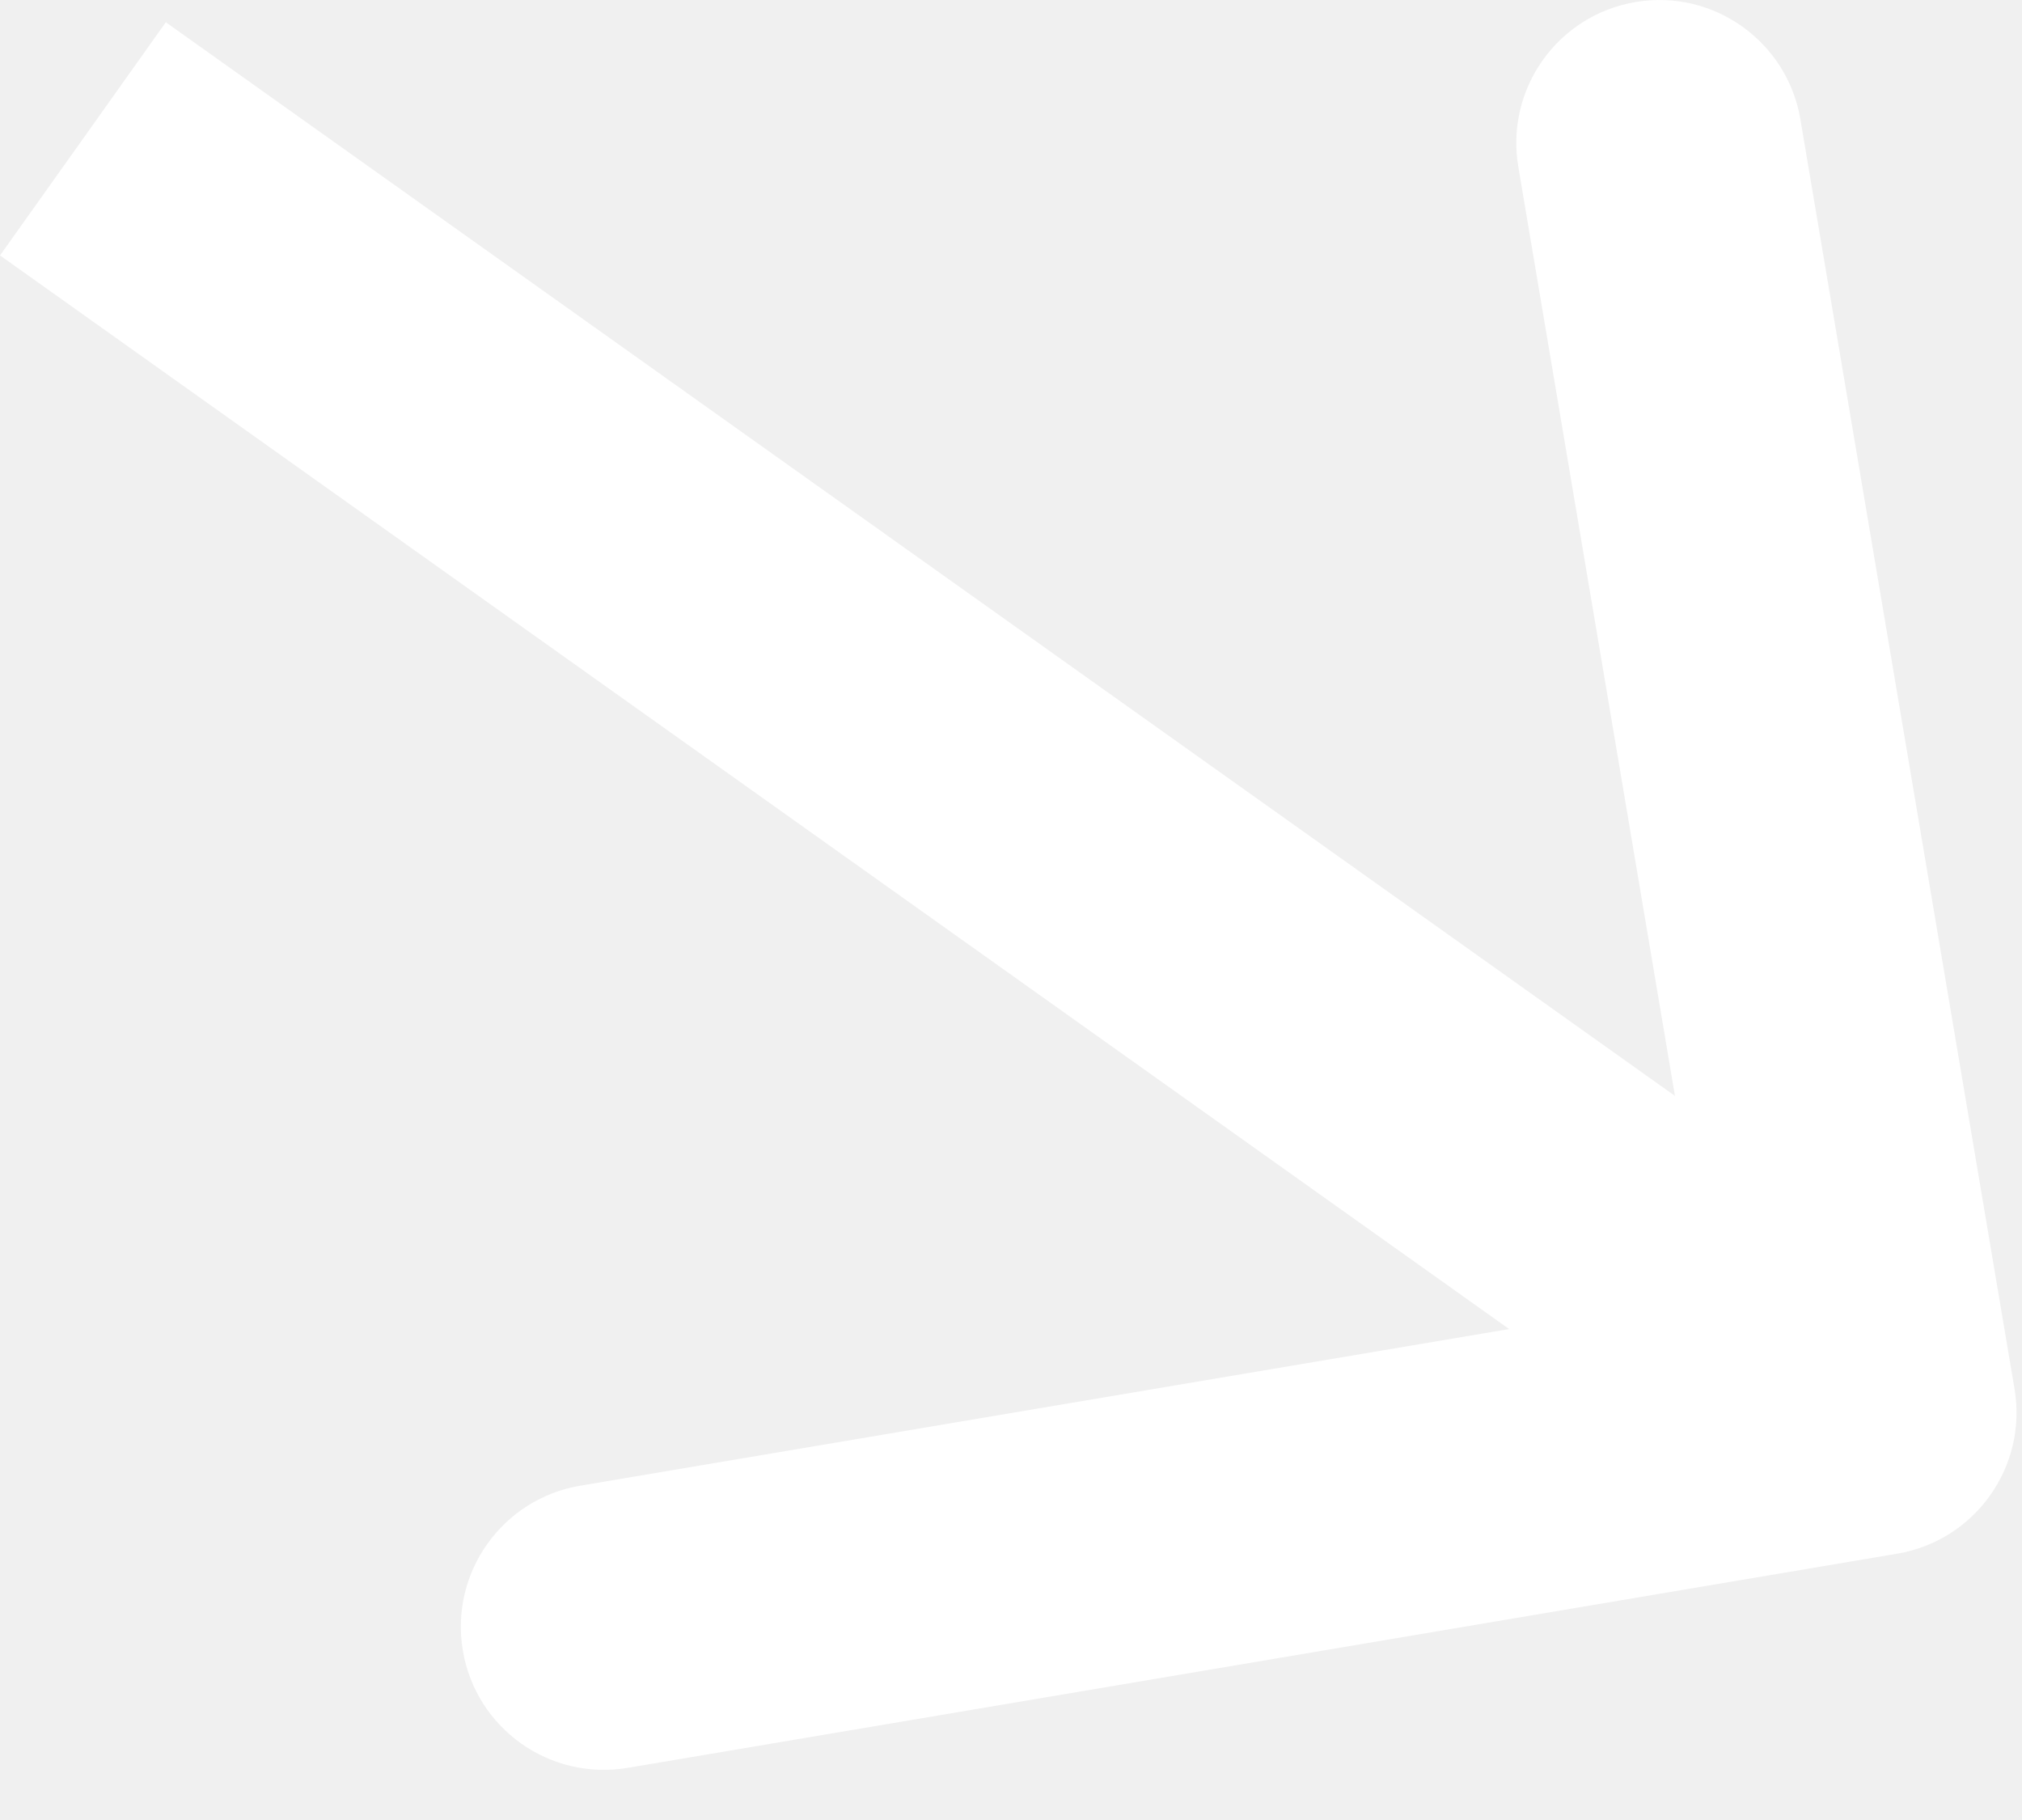
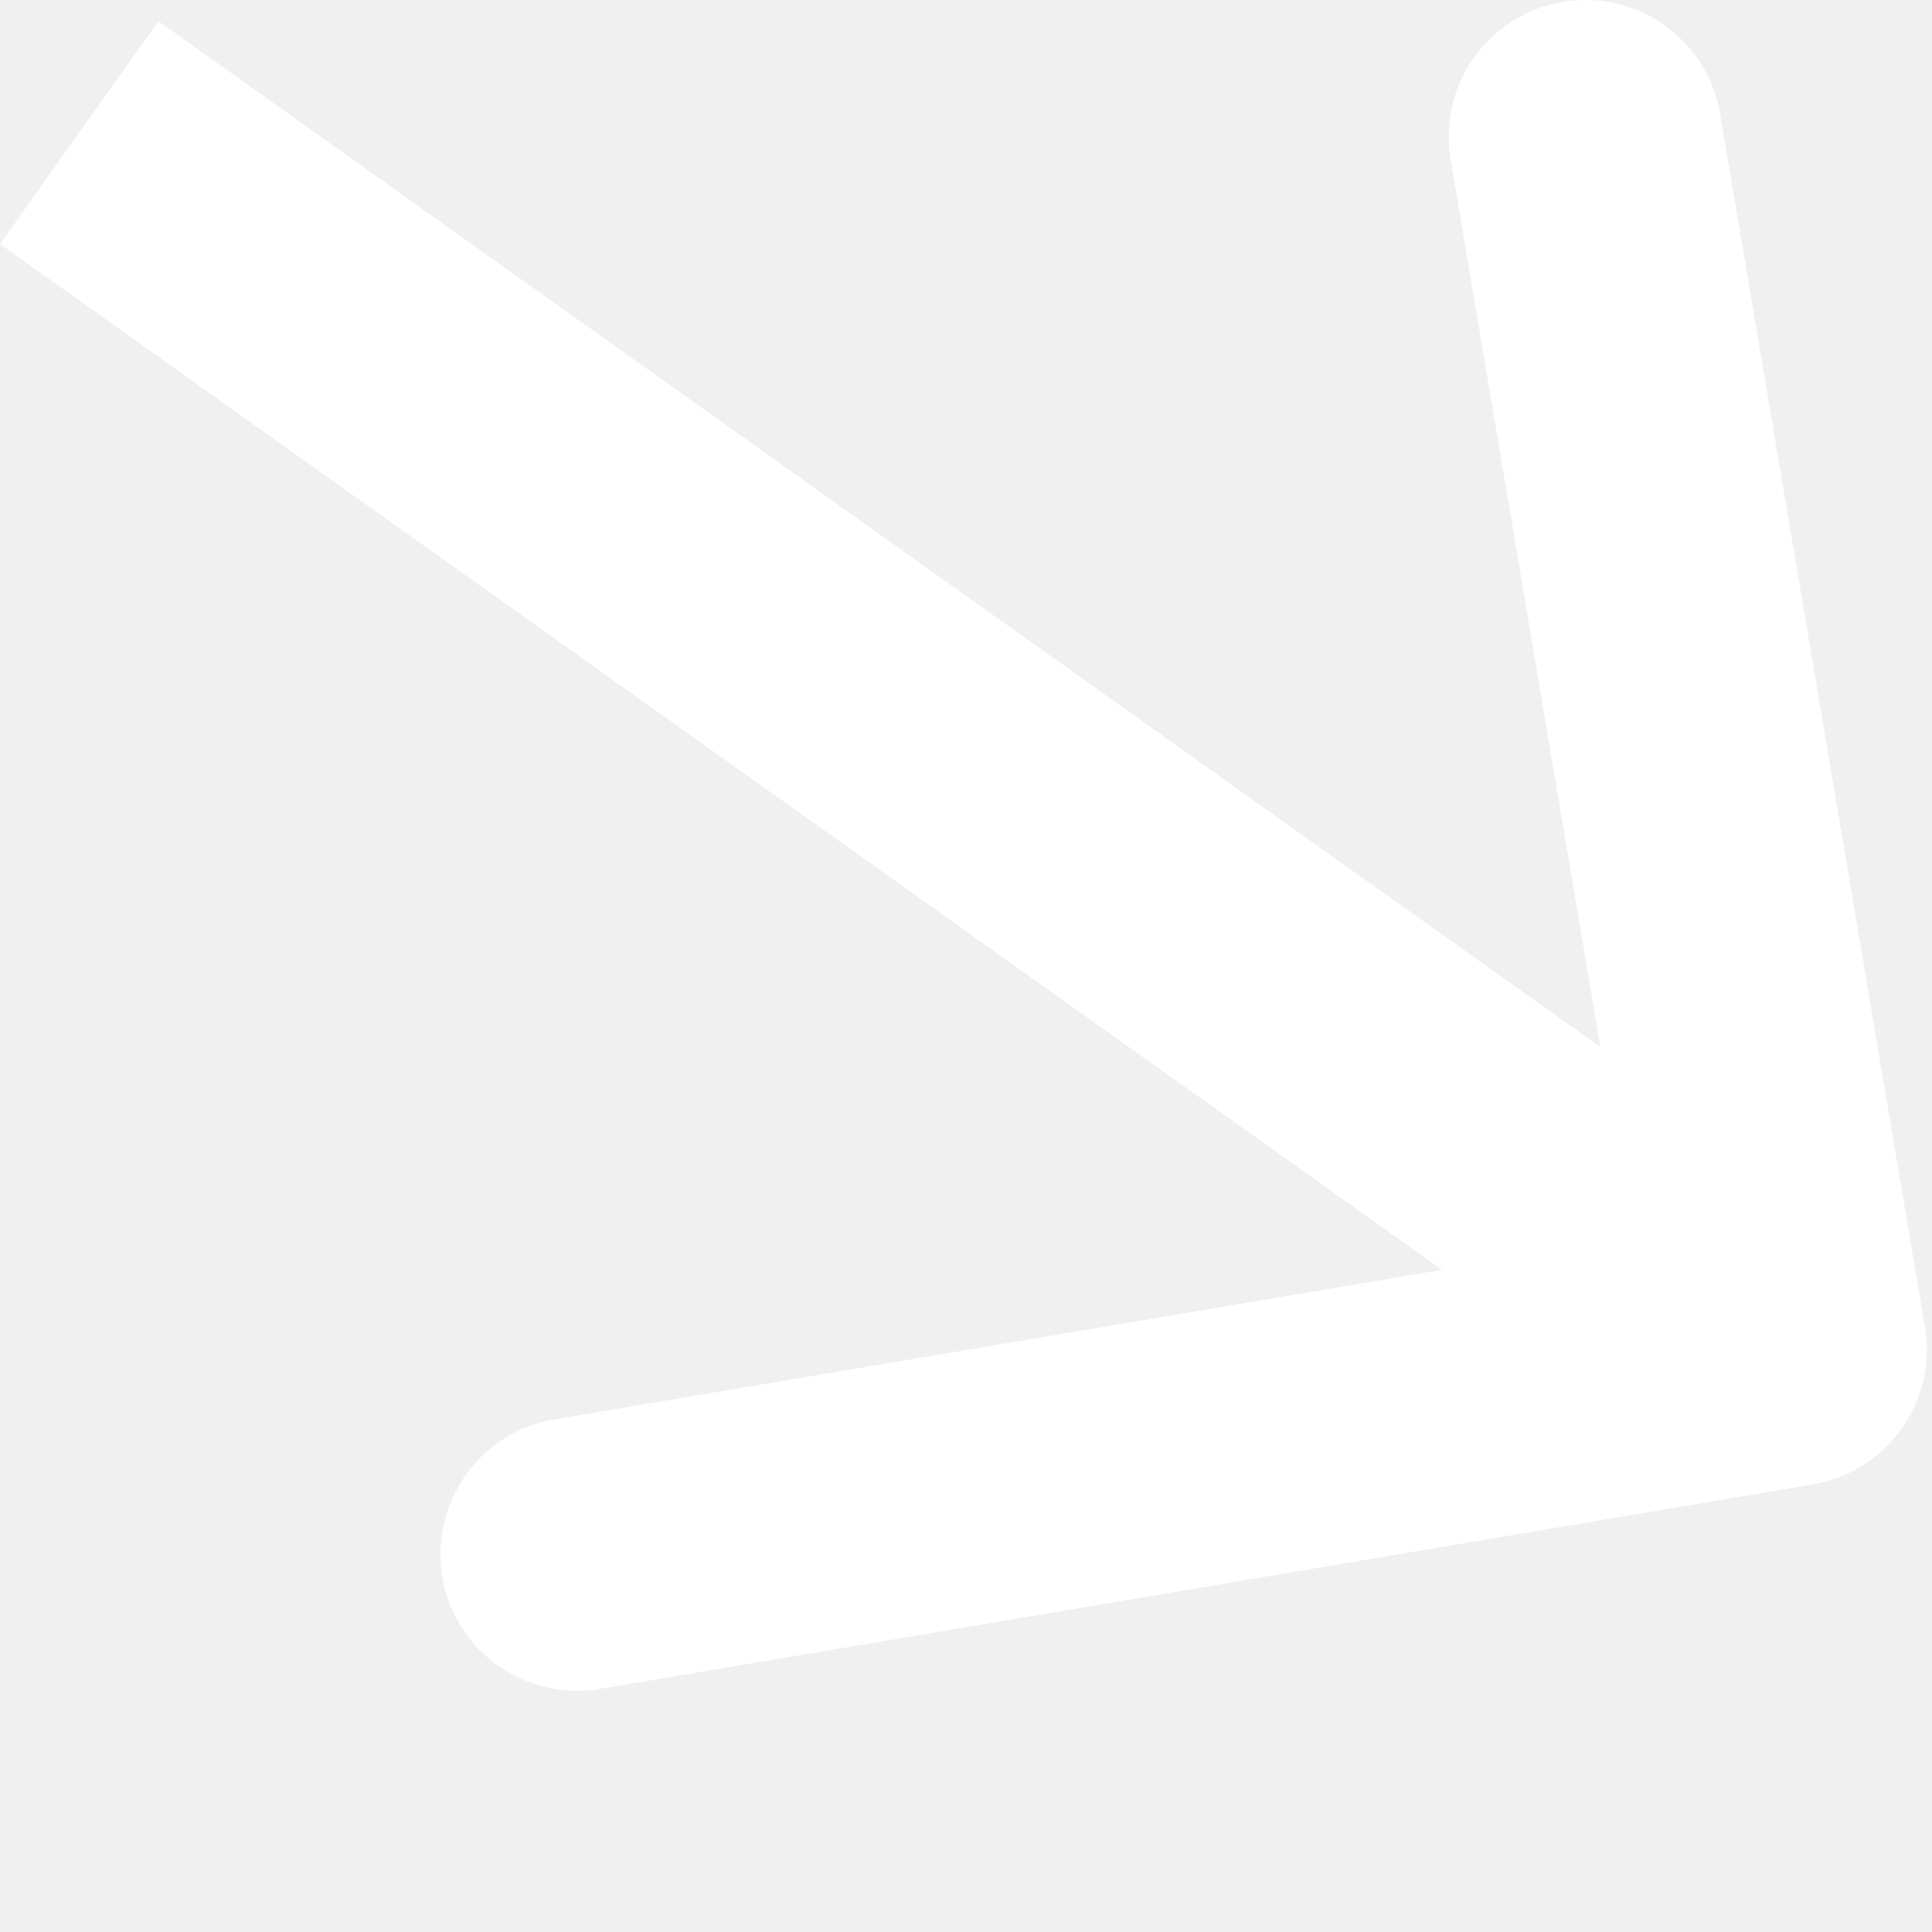
- <svg xmlns="http://www.w3.org/2000/svg" width="10" height="9" viewBox="0 0 10 9" fill="none">
-   <path d="M9.383 7.683C9.768 7.618 10.028 7.253 9.963 6.868L8.904 0.59C8.839 0.205 8.474 -0.055 8.089 0.01C7.703 0.075 7.444 0.44 7.509 0.825L8.45 6.406L2.869 7.347C2.484 7.412 2.224 7.777 2.289 8.162C2.354 8.548 2.719 8.807 3.105 8.742L9.383 7.683ZM0.41 0.687L8.21365e-05 1.263L8.855 7.562L9.265 6.986L9.675 6.409L0.82 0.11L0.41 0.687Z" fill="white" />
+ <svg xmlns="http://www.w3.org/2000/svg" width="6" height="6" viewBox="0 0 6 6" fill="none">
+   <path d="M5.63 4.61C5.861 4.571 6.017 4.352 5.978 4.121L5.342 0.354C5.303 0.123 5.084 -0.033 4.853 0.006C4.622 0.045 4.466 0.264 4.505 0.495L5.07 3.844L1.722 4.408C1.49 4.447 1.335 4.666 1.374 4.898C1.413 5.129 1.632 5.284 1.863 5.245L5.63 4.61ZM0.246 0.412L4.92646e-05 0.758L5.313 4.537L5.559 4.192L5.805 3.846L0.492 0.066L0.246 0.412Z" fill="white" />
</svg>
